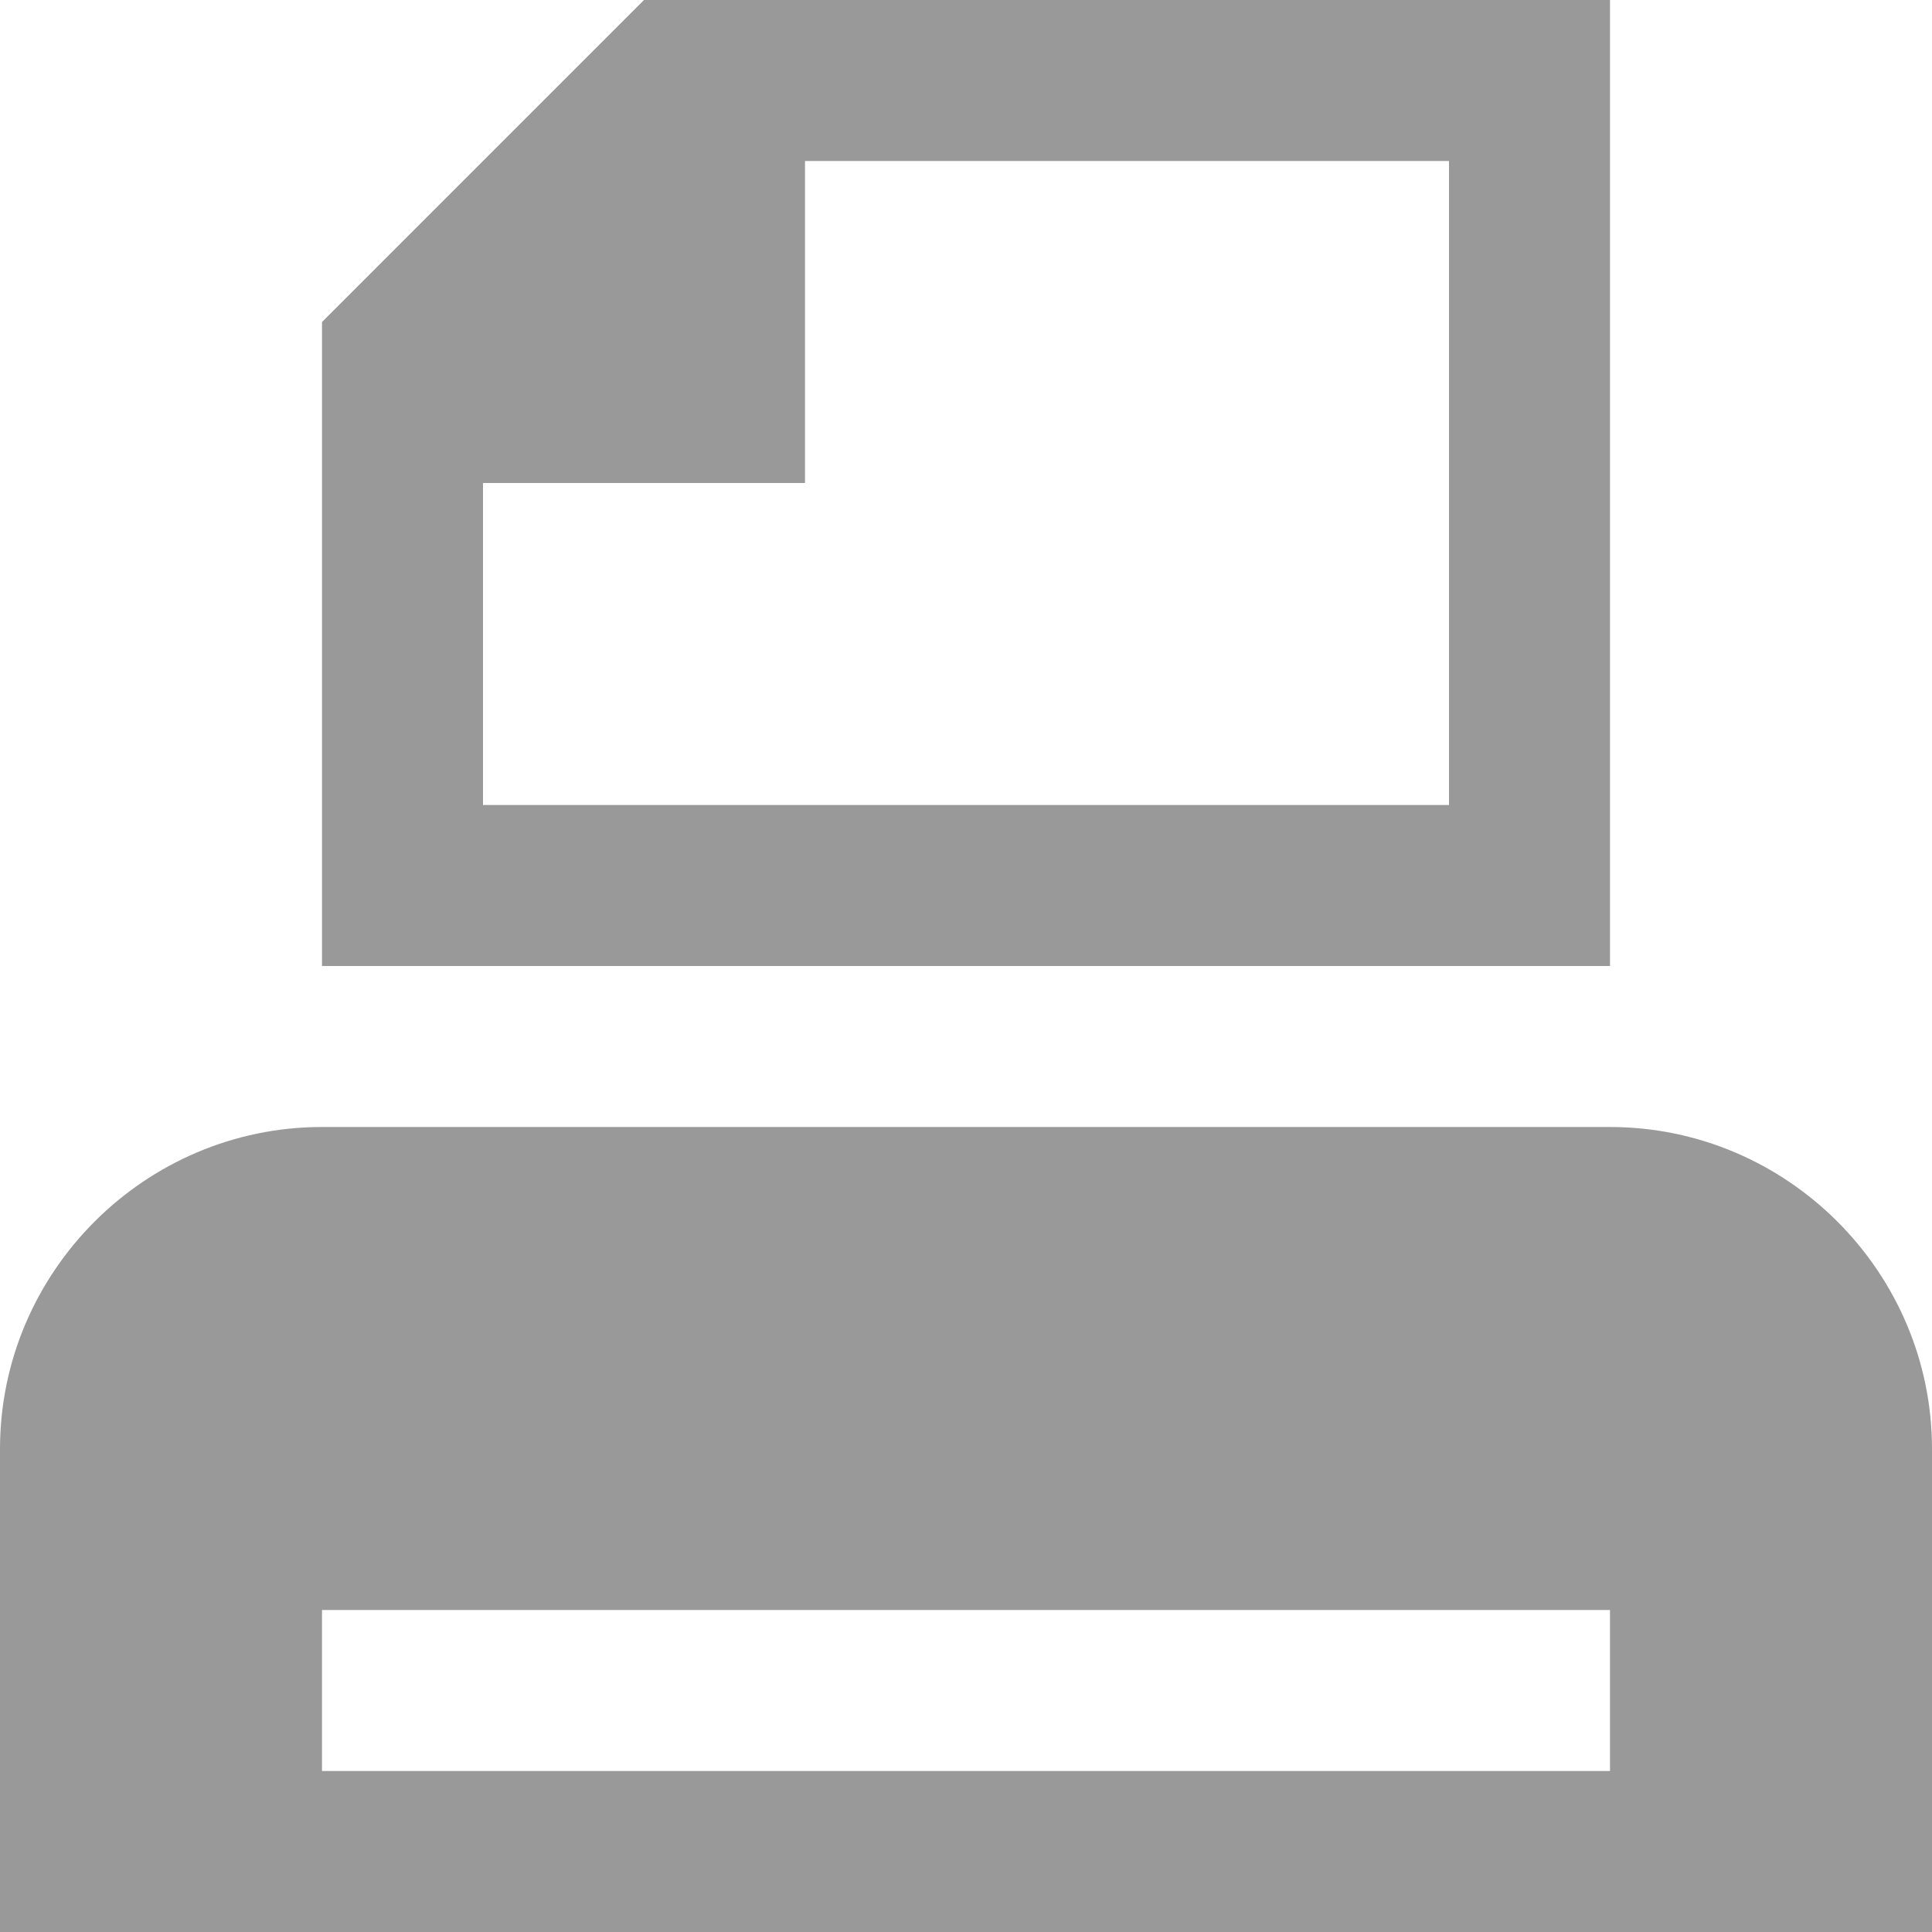
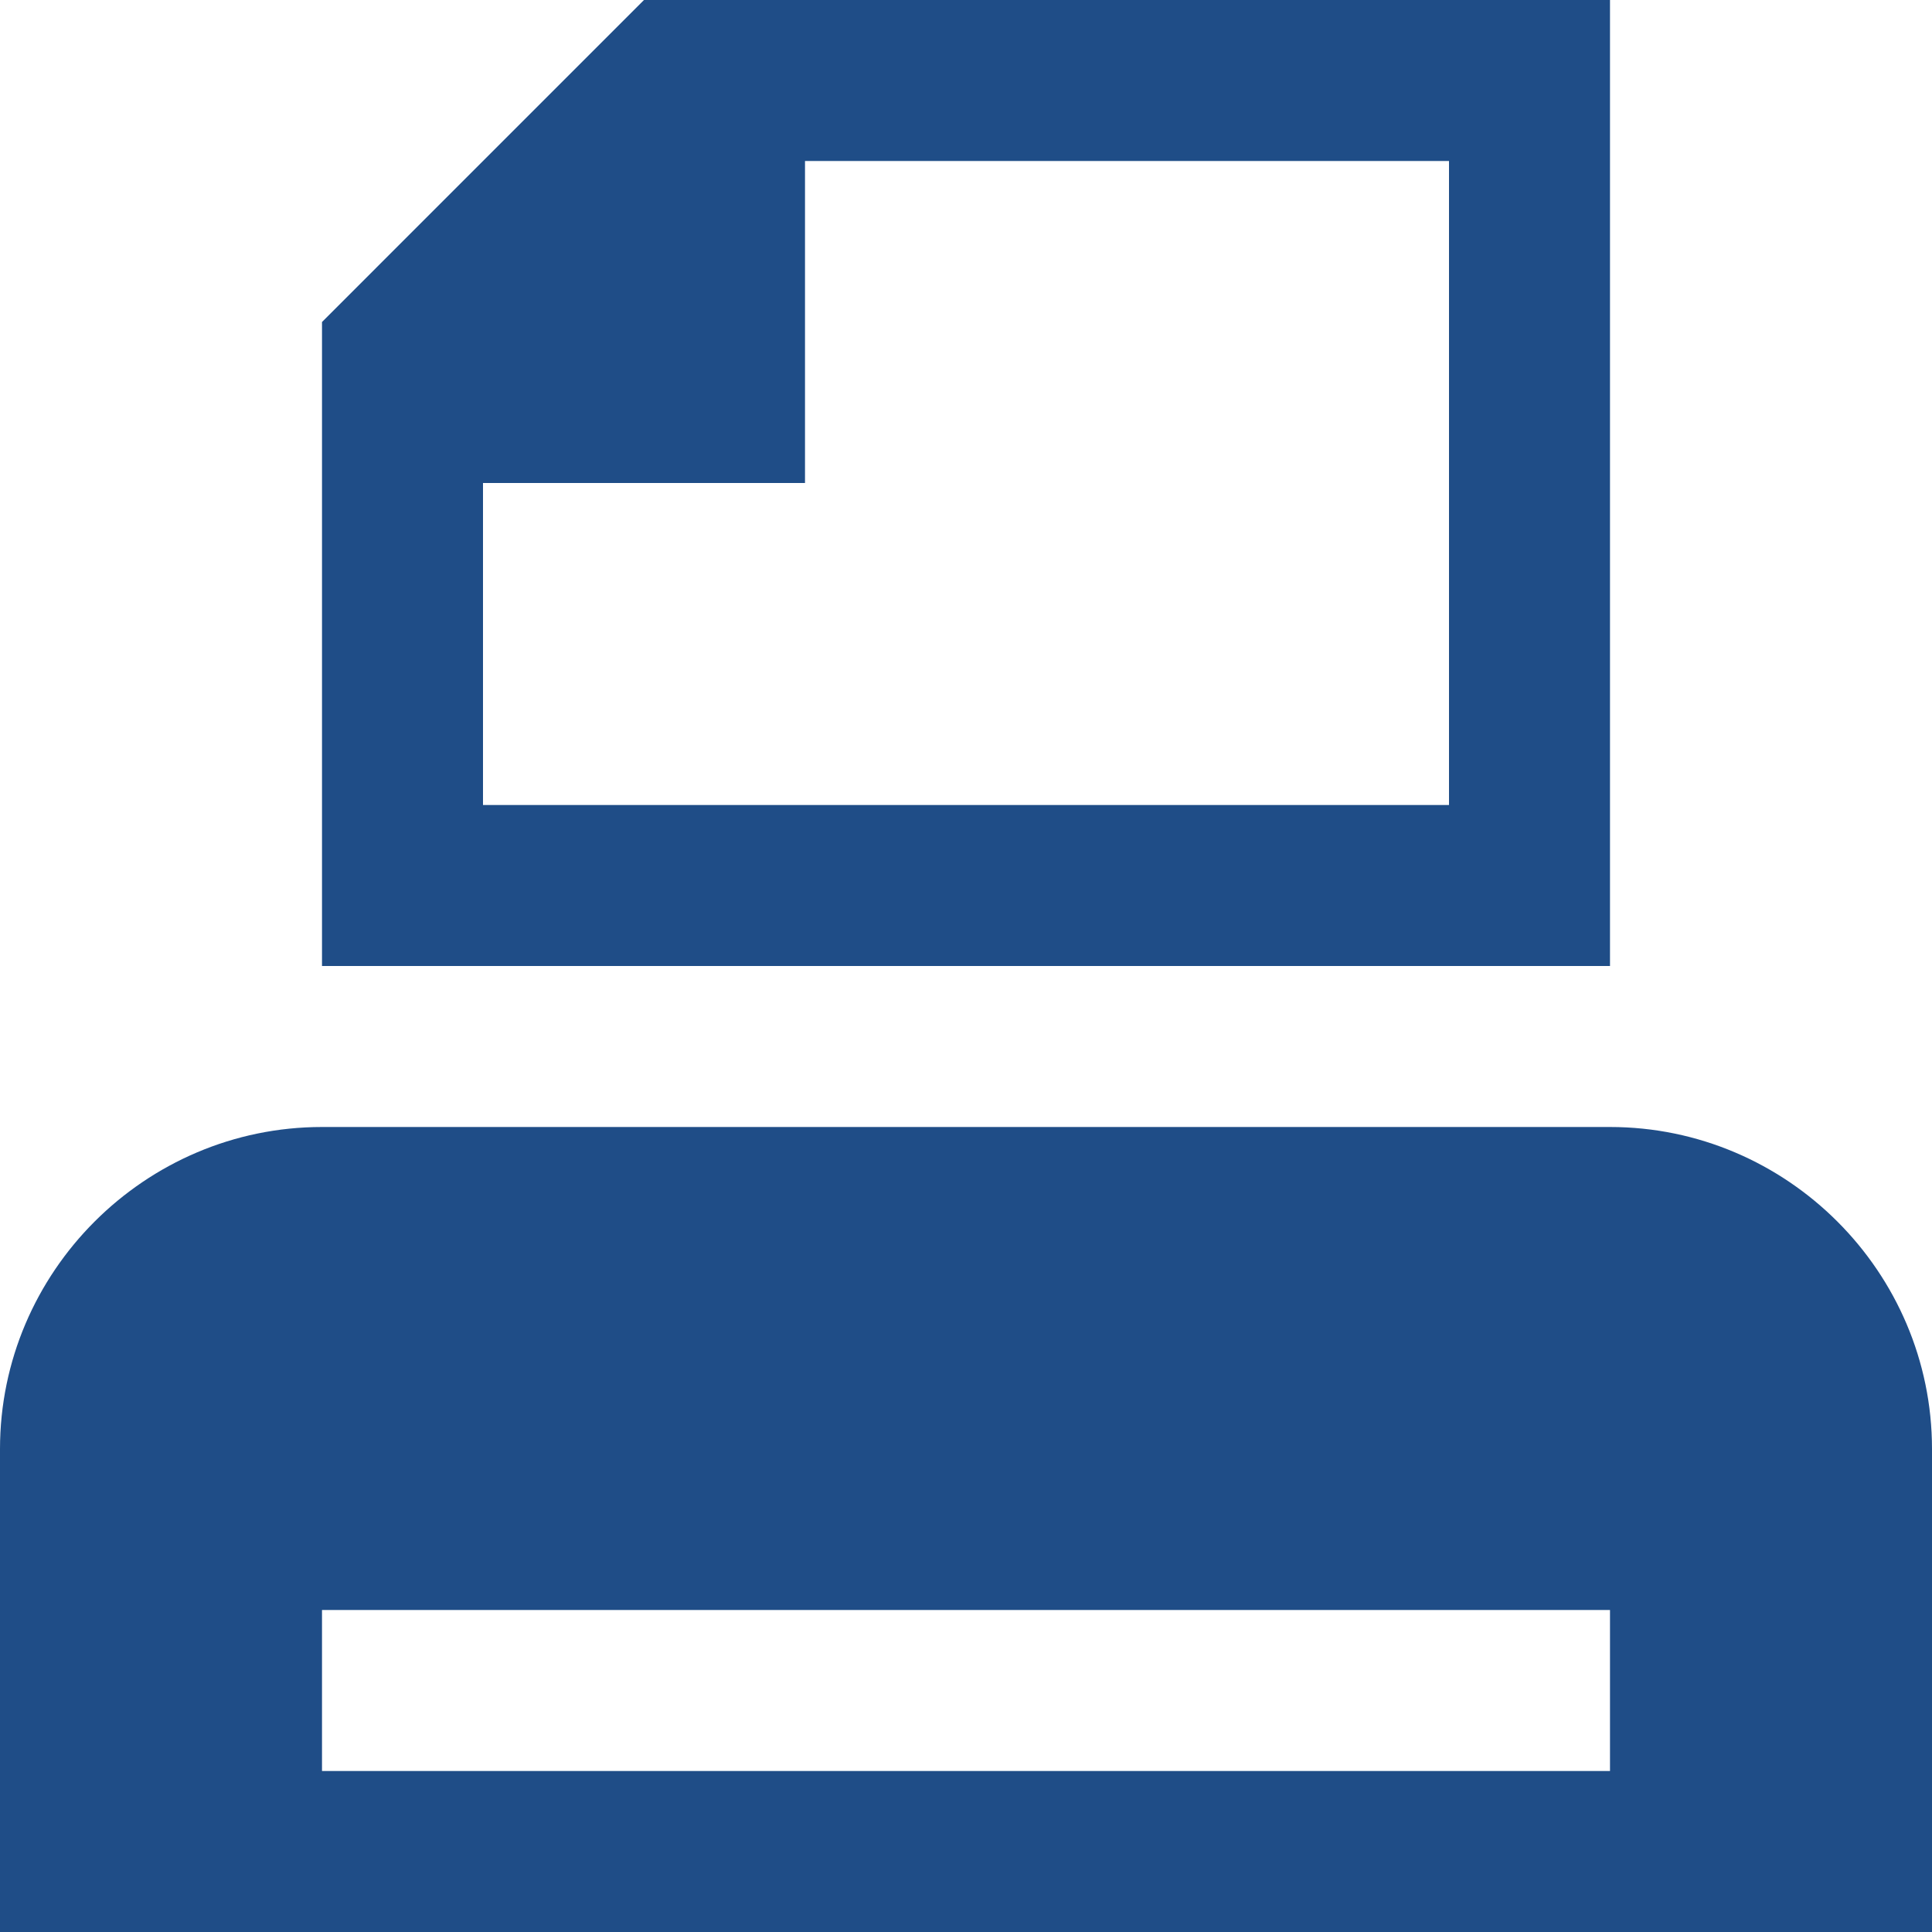
<svg xmlns="http://www.w3.org/2000/svg" width="12" height="12" viewBox="0 0 12 12" preserveAspectRatio="xMinYMid meet" overflow="visible">
-   <path d="M12 9c0-1.1-.9-2-2-2H2C.9 7 0 7.9 0 9v3h12V9zm-2 2H2v-1h8v1zM4 0L2 2v4h8V0H4zm5 5H3V3h2V1h4v4z" fill="#999" />
+   <path d="M12 9c0-1.1-.9-2-2-2H2C.9 7 0 7.9 0 9v3h12V9zm-2 2H2v-1h8v1zM4 0L2 2v4h8V0H4zm5 5H3V3h2V1h4v4z" fill="#1F4D87" />
</svg>
